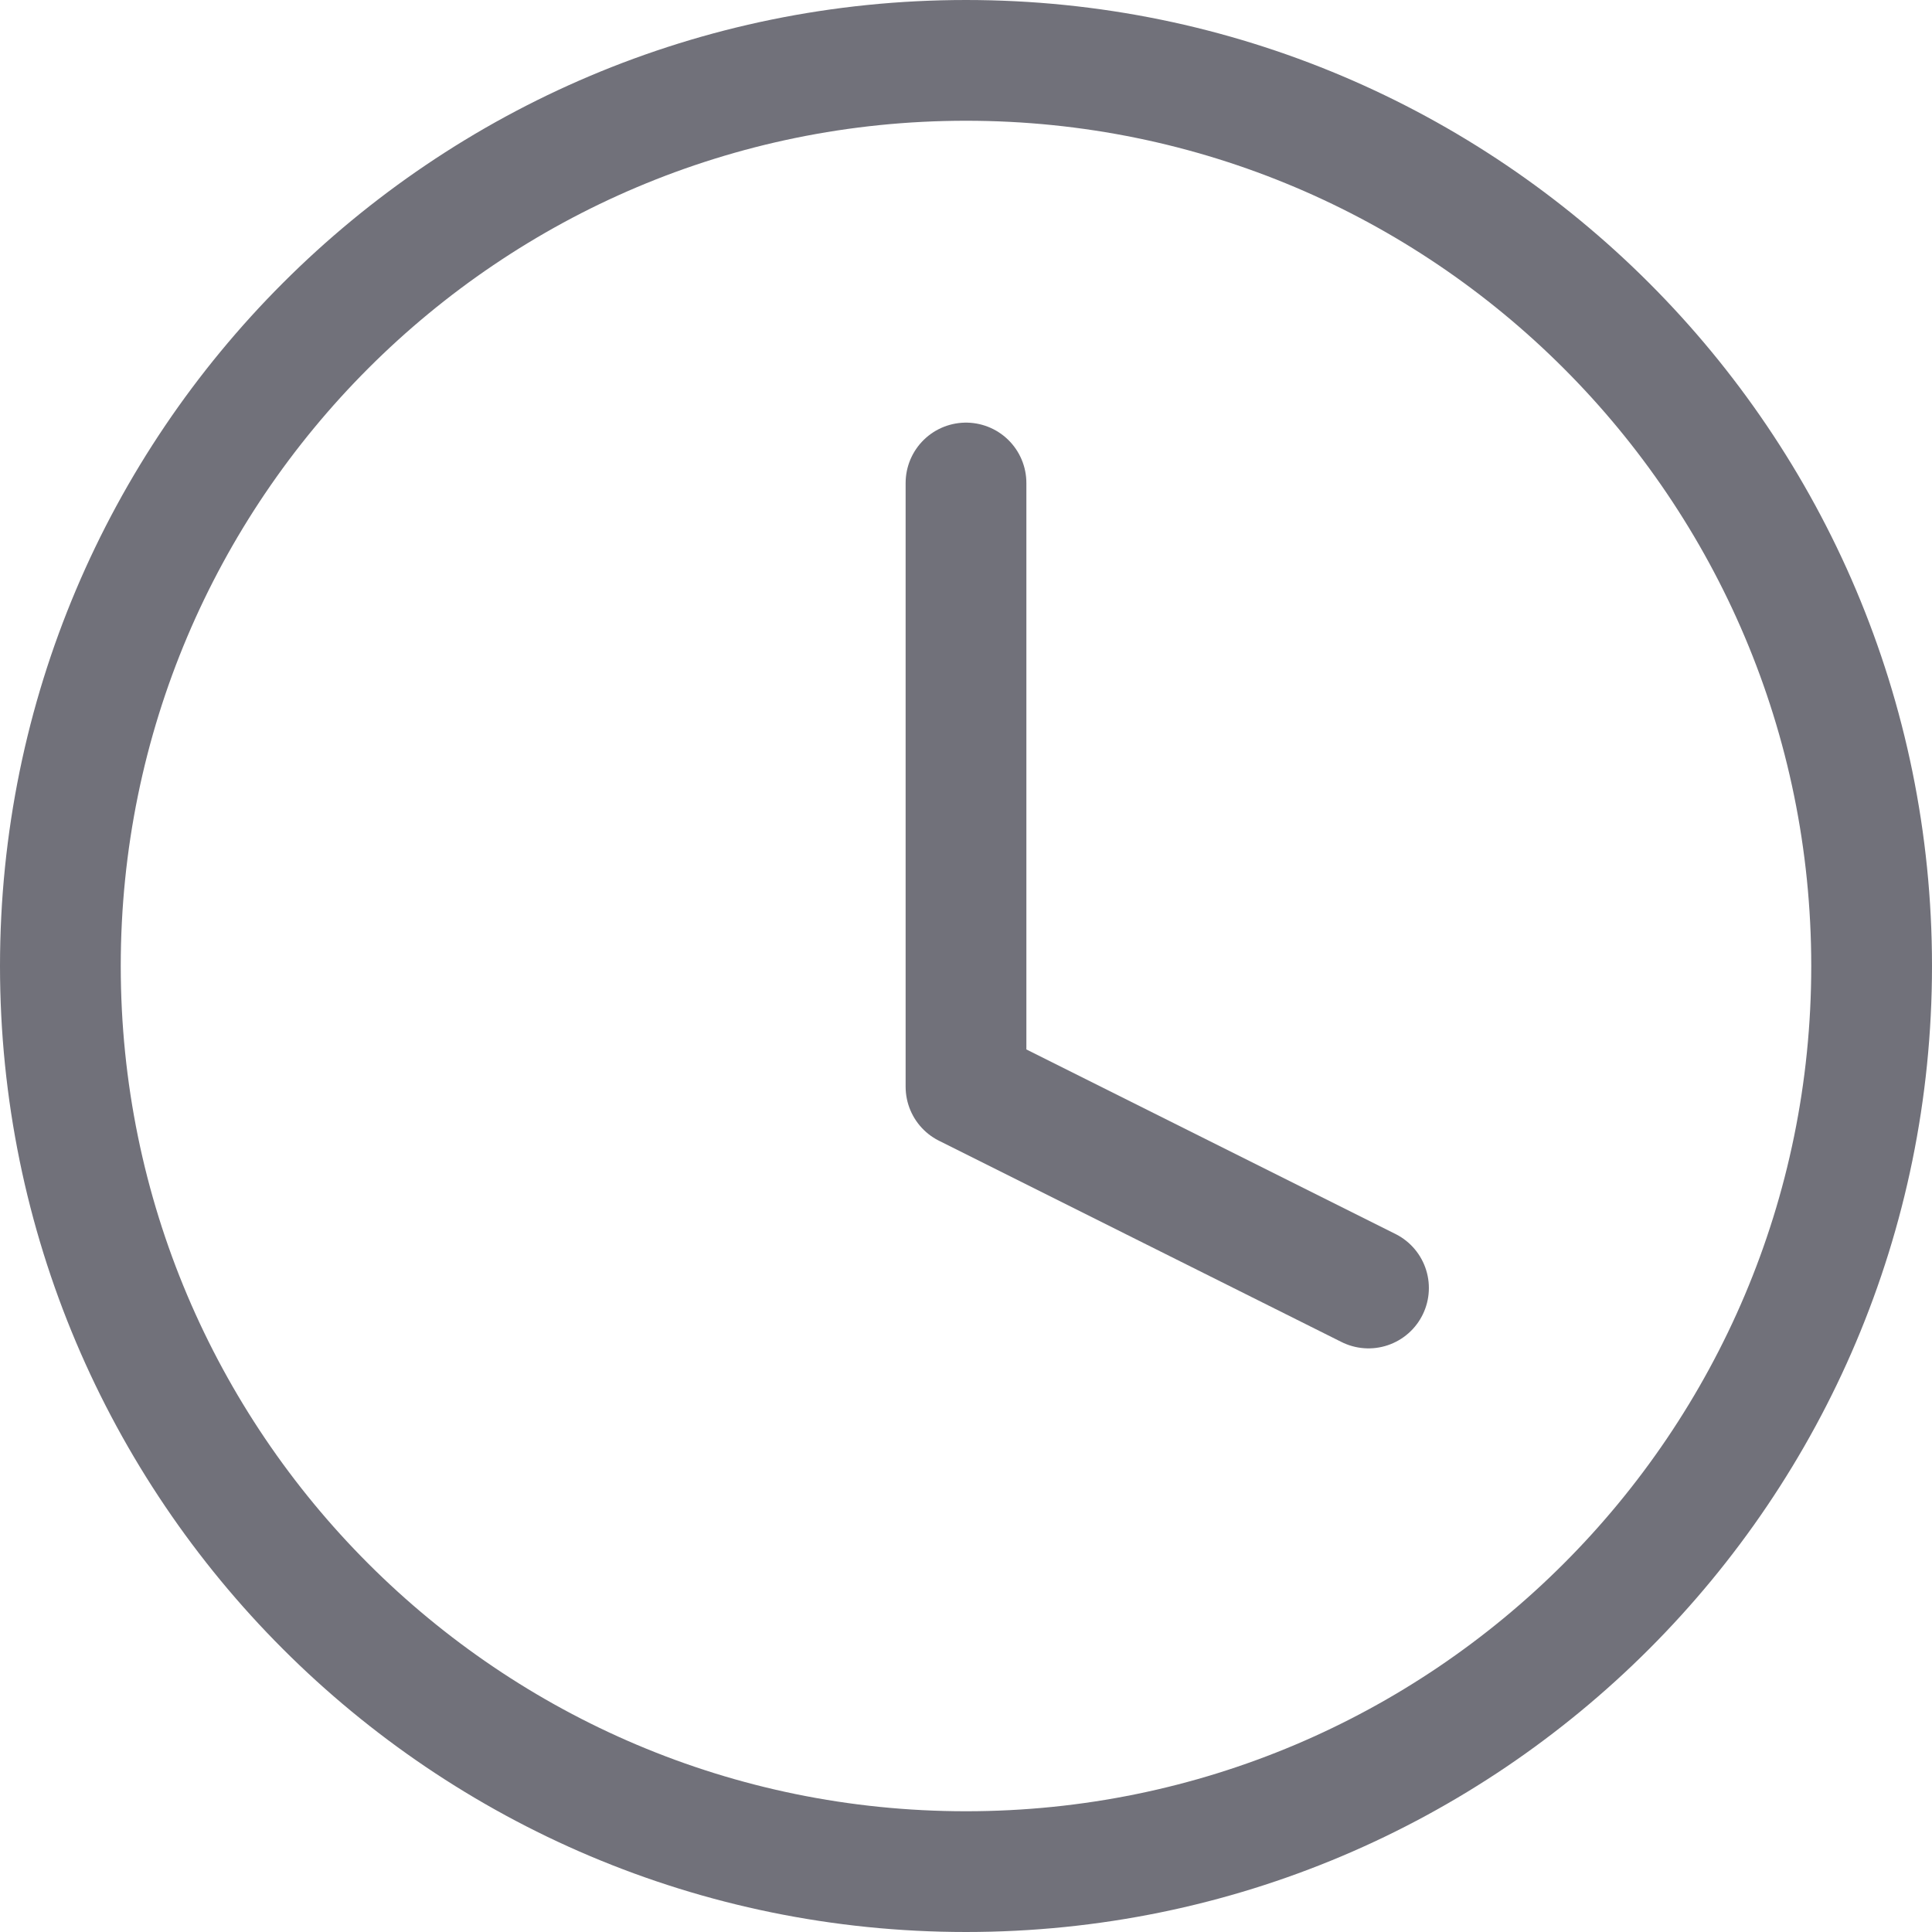
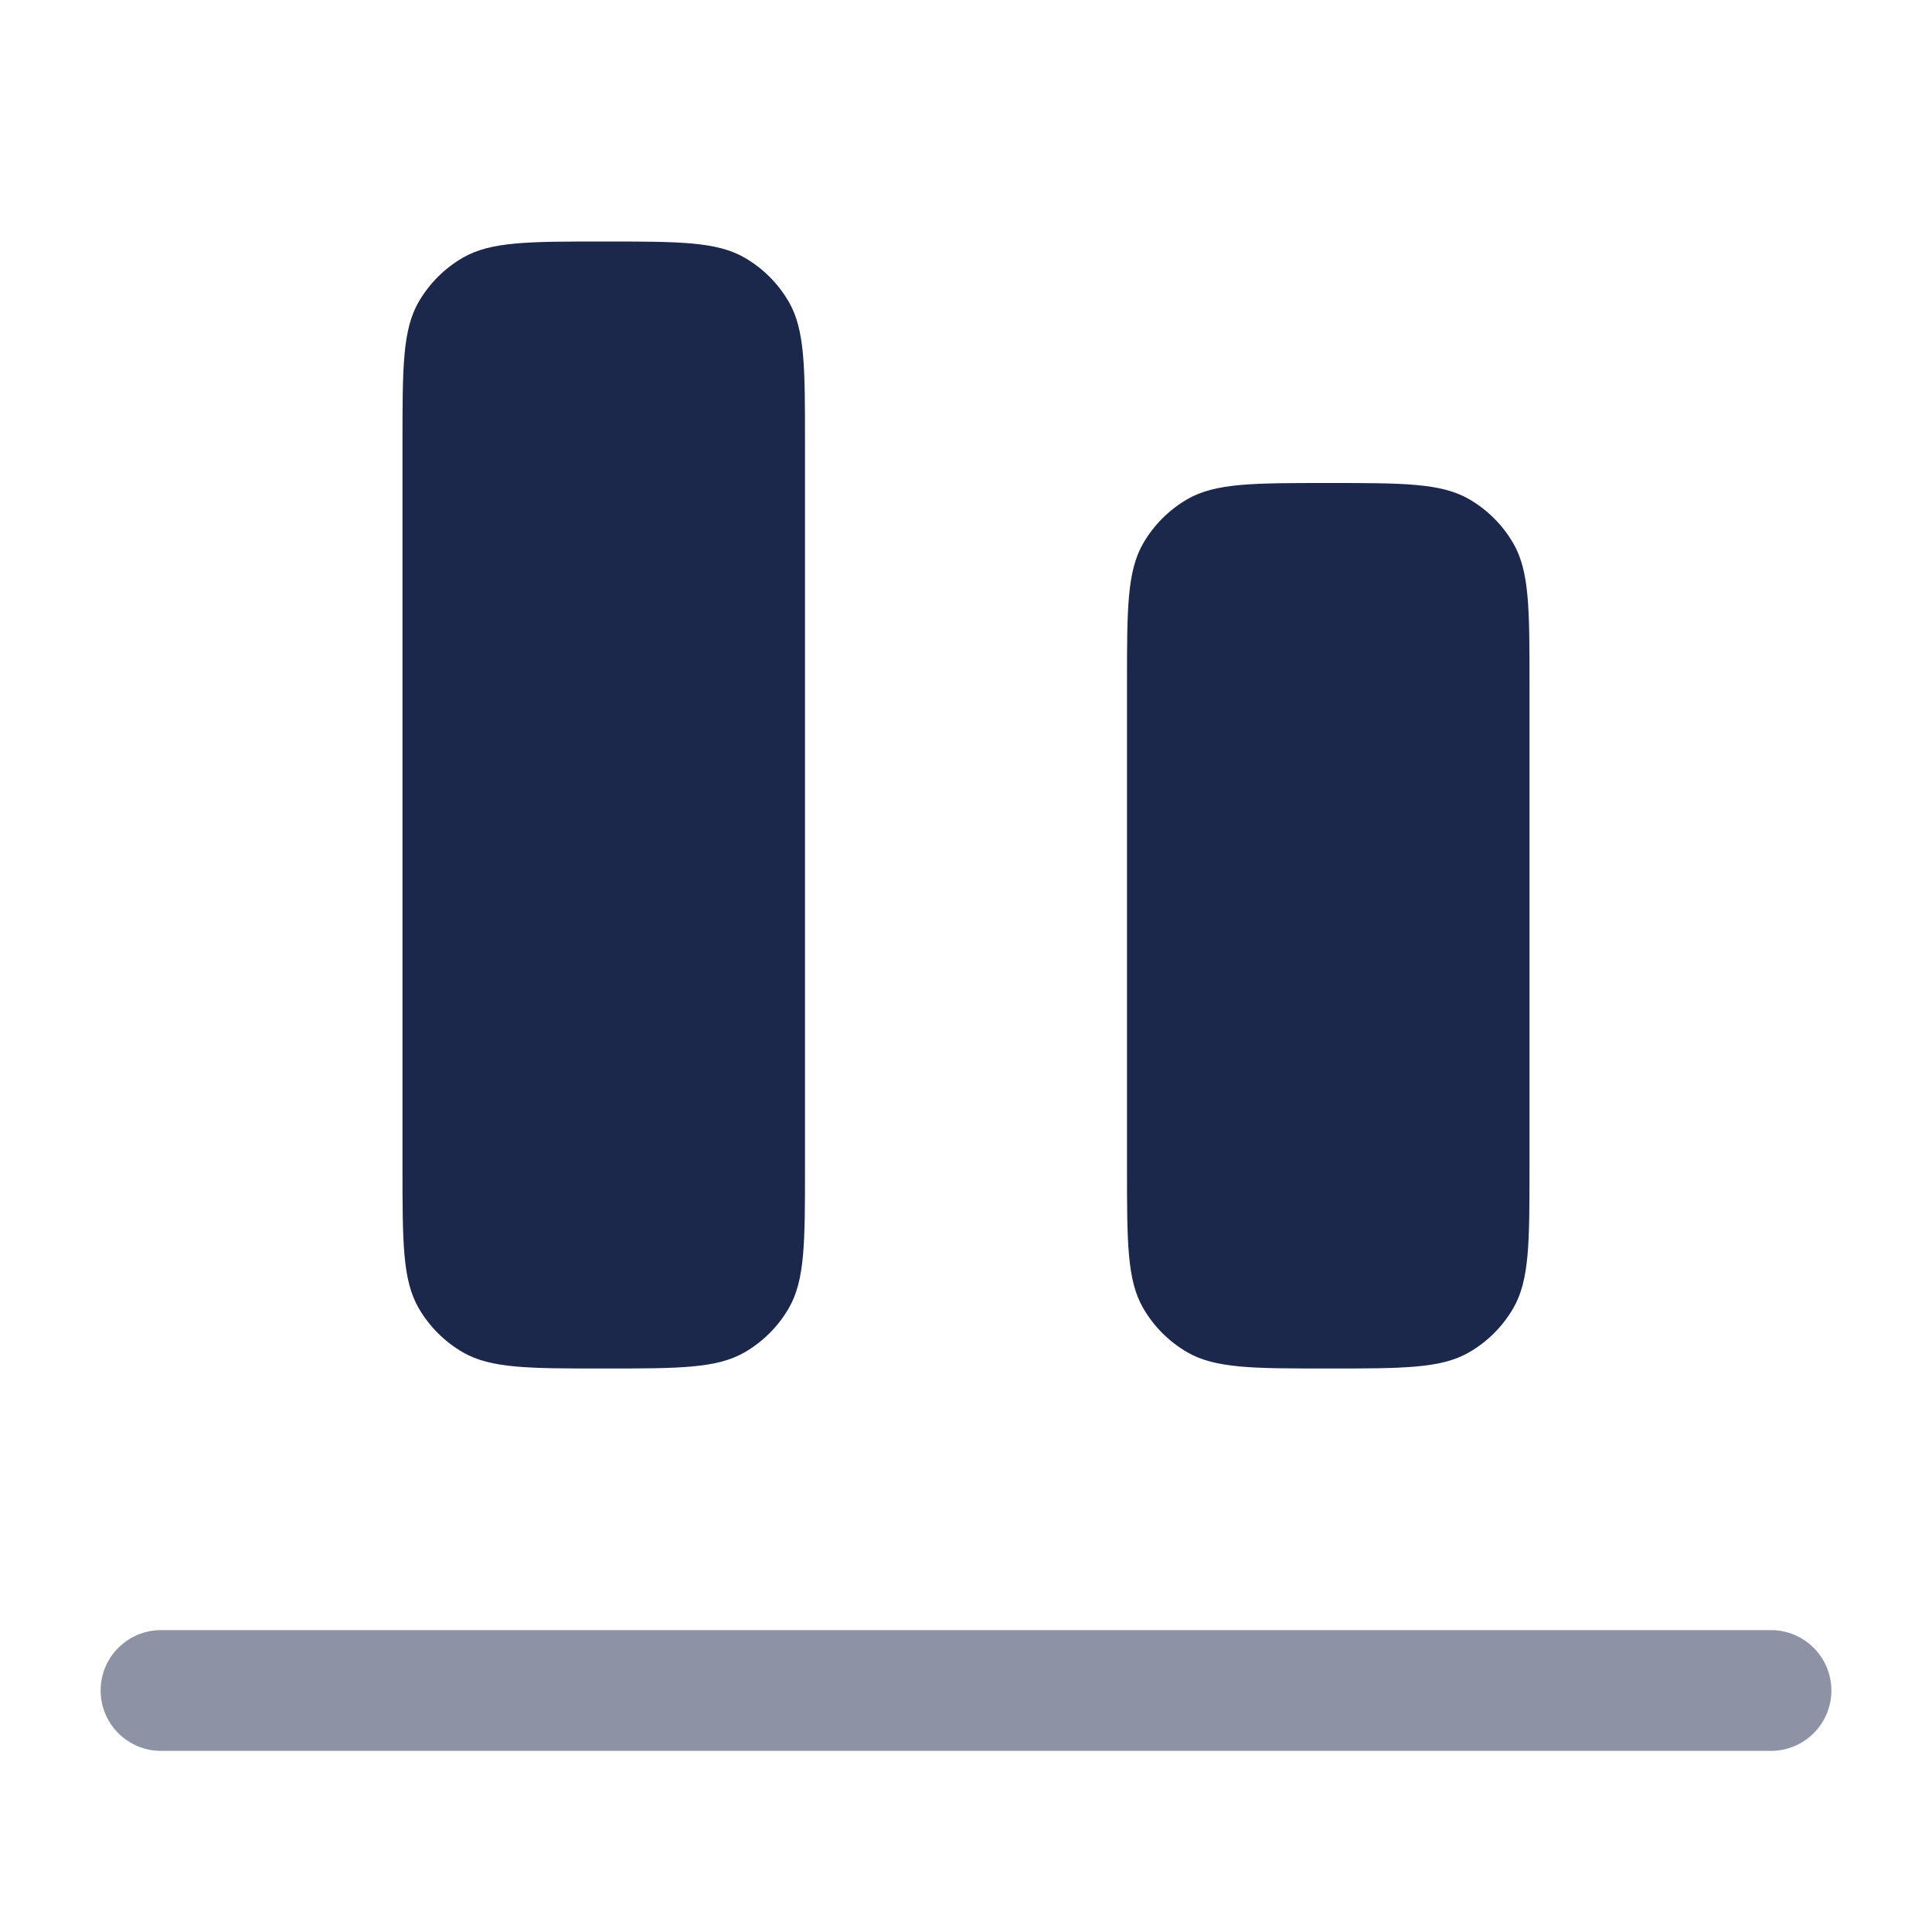
<svg xmlns="http://www.w3.org/2000/svg" width="800px" height="800px" viewBox="0 0 24 24" fill="none">
-   <path d="M12 6V13.5L17 16" stroke="#71717A" stroke-width="1.5" stroke-miterlimit="10" stroke-linecap="round" stroke-linejoin="round" />
-   <path d="M12 23.25C18.213 23.25 23.25 18.213 23.25 12C23.25 5.787 18.213 0.75 12 0.75C5.787 0.75 0.75 5.787 0.75 12C0.75 18.213 5.787 23.25 12 23.25Z" stroke="#71717A" stroke-width="1.5" stroke-miterlimit="10" />
+   <path d="M7.5 17C6.565 17 6.098 17 5.75 16.799C5.522 16.667 5.333 16.478 5.201 16.25C5 15.902 5 15.435 5 14.5L5 5.5C5 4.565 5 4.098 5.201 3.75C5.333 3.522 5.522 3.333 5.75 3.201C6.098 3 6.565 3 7.5 3C8.435 3 8.902 3 9.25 3.201C9.478 3.333 9.667 3.522 9.799 3.75C10 4.098 10 4.565 10 5.5V14.5C10 15.435 10 15.902 9.799 16.25C9.667 16.478 9.478 16.667 9.25 16.799C8.902 17 8.435 17 7.5 17Z" fill="#1C274C" />
+   <path d="M16.5 17C15.565 17 15.098 17 14.75 16.799C14.522 16.667 14.333 16.478 14.201 16.25C14 15.902 14 15.435 14 14.5V8.5C14 7.565 14 7.098 14.201 6.75C14.333 6.522 14.522 6.333 14.75 6.201C15.098 6 15.565 6 16.5 6C17.435 6 17.902 6 18.25 6.201C18.478 6.333 18.667 6.522 18.799 6.75C19 7.098 19 7.565 19 8.5V14.5C19 15.435 19 15.902 18.799 16.25C18.667 16.478 18.478 16.667 18.25 16.799C17.902 17 17.435 17 16.5 17Z" fill="#1C274C" />
+   <g opacity="0.5">
+     <path fill-rule="evenodd" clip-rule="evenodd" d="M1.25 21C1.25 20.586 1.586 20.25 2 20.25H22C22.414 20.25 22.75 20.586 22.75 21C22.75 21.414 22.414 21.75 22 21.75H2C1.586 21.75 1.25 21.414 1.25 21Z" fill="#1C274C" />
+   </g>
</svg>
